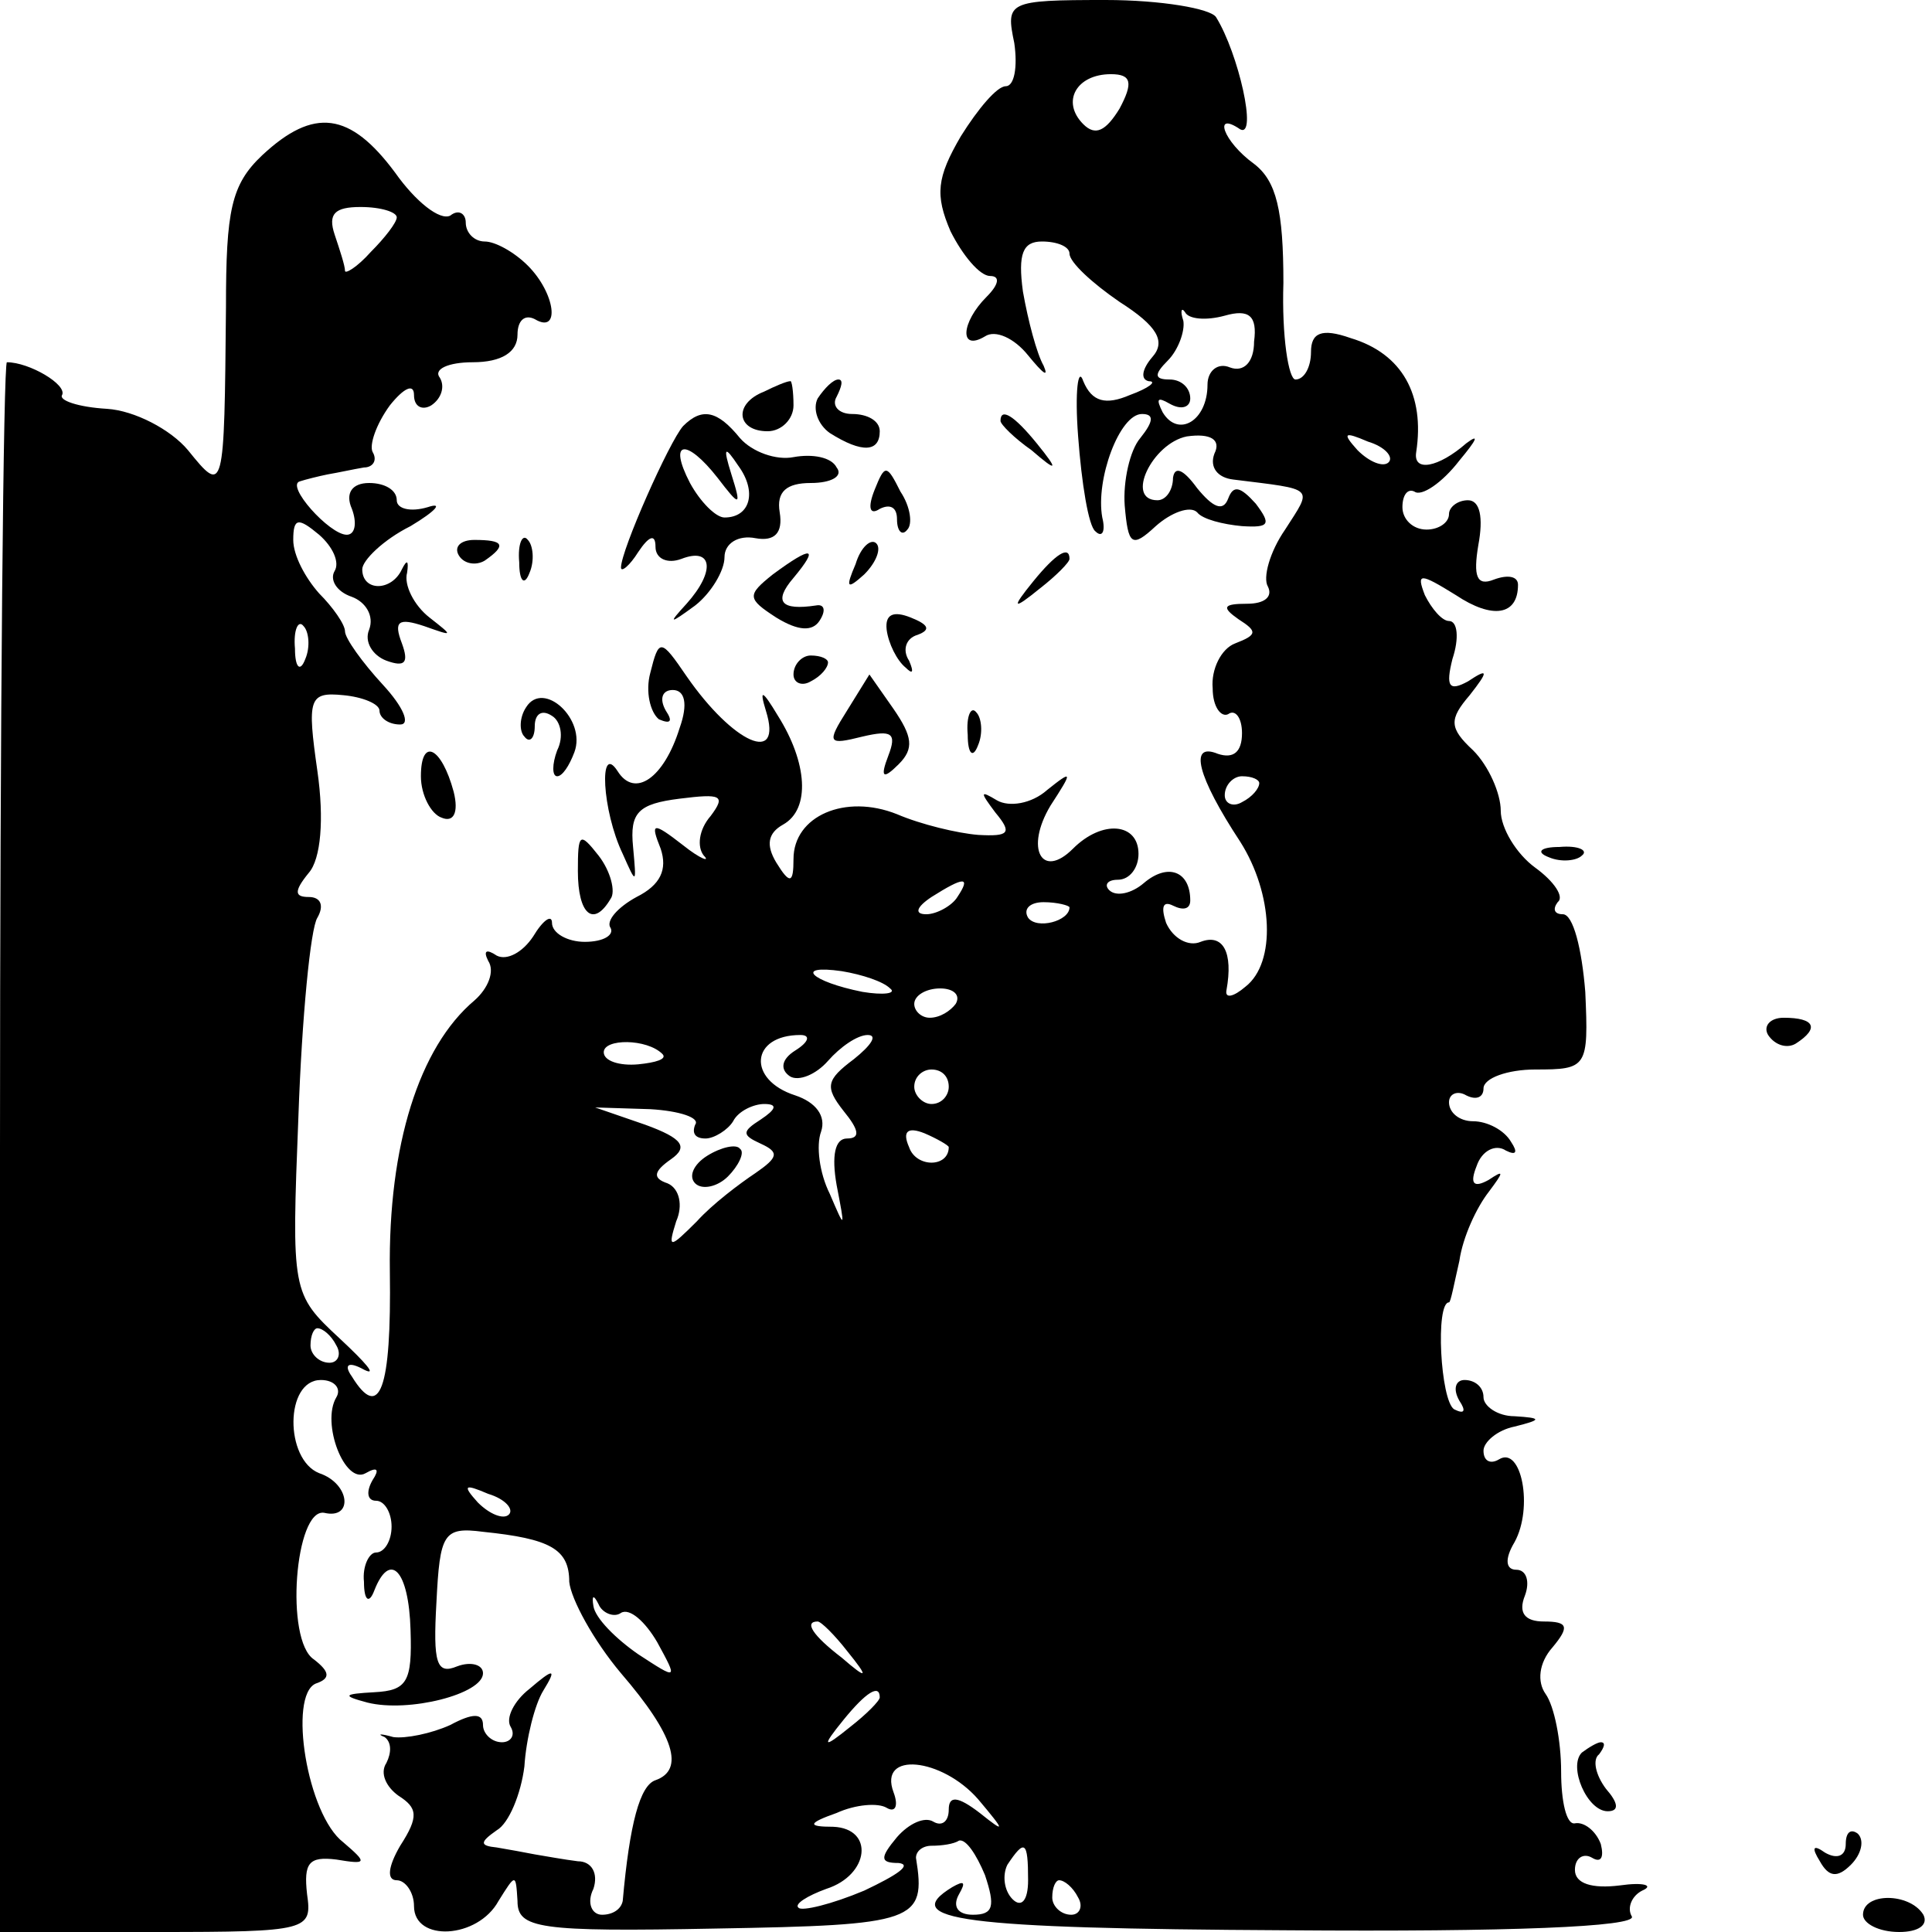
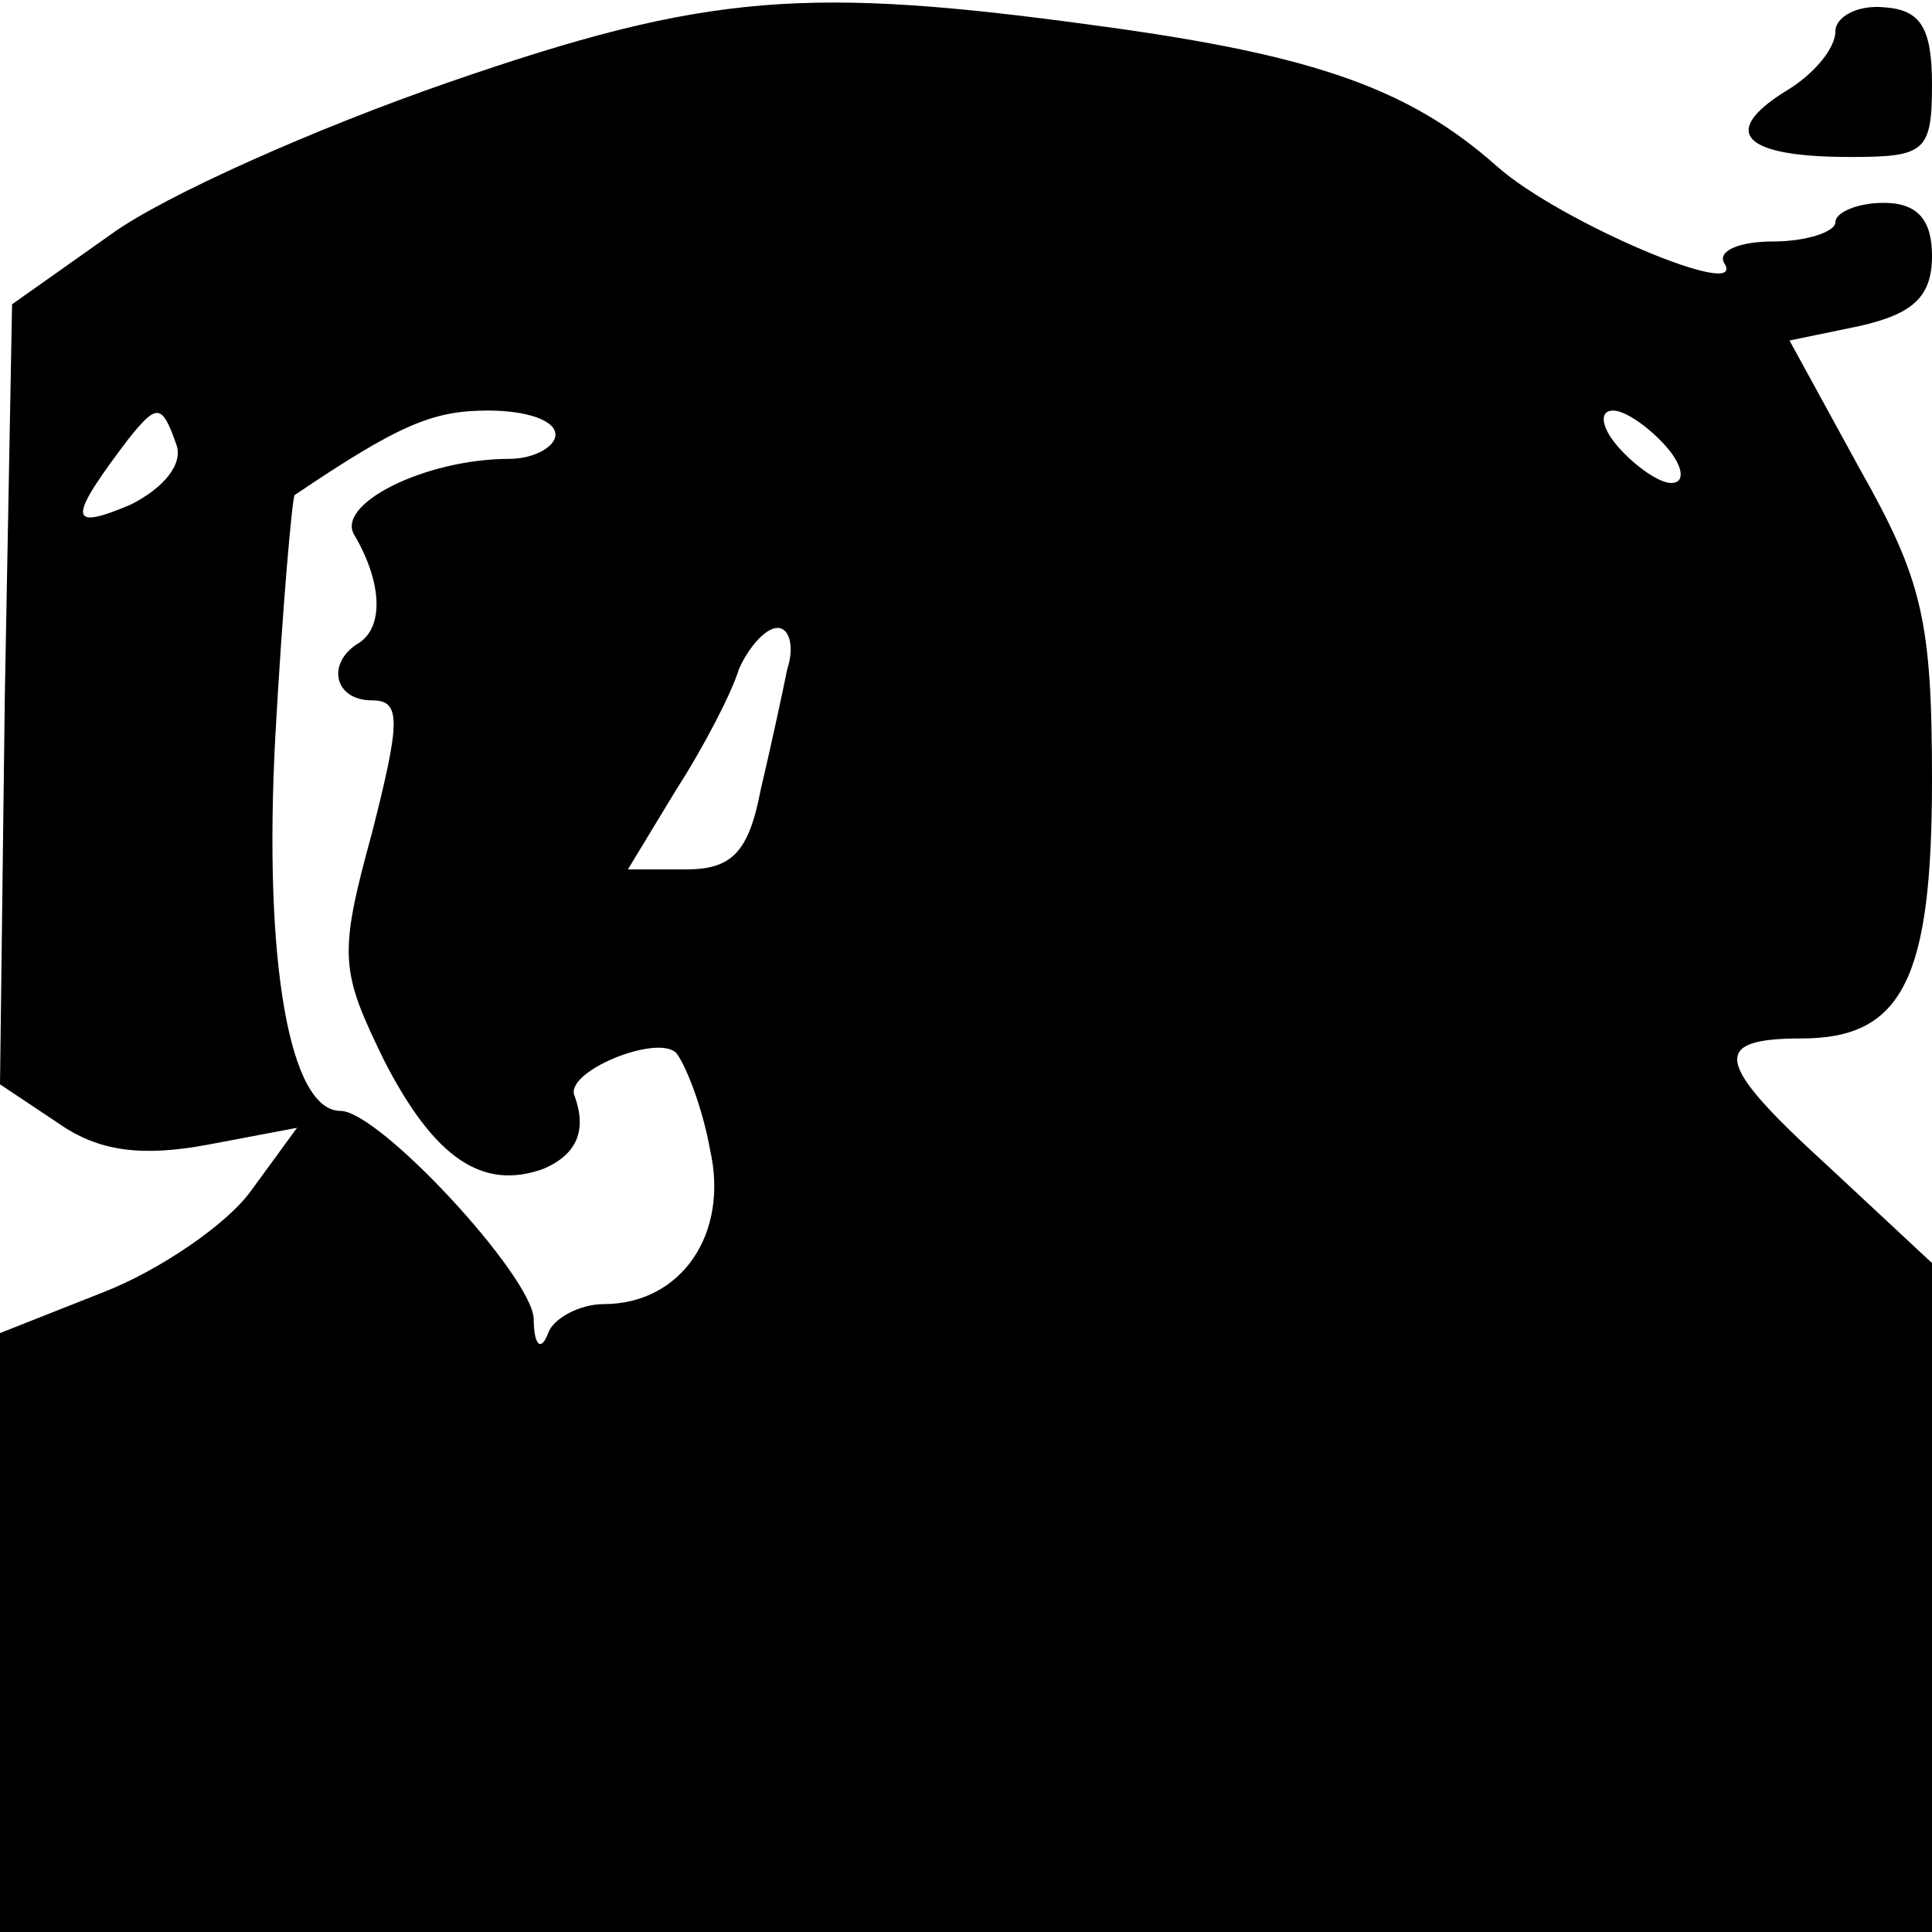
- <svg xmlns="http://www.w3.org/2000/svg" version="1.0" width="112pt" height="112pt" viewBox="0 0 112 112" preserveAspectRatio="xMidYMid meet">
-   <g transform="translate(0,112) scale(0.1,-0.1)" fill="#000000" stroke="none">
-     <path d="M588 1095 c2 -14 0 -25 -5 -25 -5 0 -16 -13 -26 -29 -14 -24 -15 -34 -6 -55 7 -14 17 -26 23 -26 6 0 5 -5 -2 -12 -15 -15 -16 -32 -1 -23 6 4 17 -1 25 -11 9 -11 12 -13 9 -6 -4 7 -9 26 -12 43 -3 22 0 29 11 29 9 0 16 -3 16 -7 0 -5 13 -17 29 -28 22 -14 27 -23 19 -32 -6 -7 -7 -13 -2 -14 5 0 0 -4 -11 -8 -14 -6 -22 -4 -27 8 -3 9 -5 -6 -3 -32 2 -27 6 -52 10 -55 4 -4 6 0 4 8 -4 22 10 60 23 60 7 0 7 -4 -1 -14 -6 -7 -10 -25 -9 -39 2 -23 4 -25 18 -12 9 8 20 12 24 8 3 -4 15 -7 26 -8 16 -1 17 1 8 13 -9 10 -13 11 -16 3 -3 -8 -9 -5 -18 6 -8 11 -13 13 -14 6 0 -7 -4 -13 -9 -13 -19 0 -3 33 17 37 14 2 20 -2 16 -10 -3 -8 2 -14 11 -15 48 -6 46 -4 30 -29 -9 -13 -13 -28 -10 -33 3 -6 -2 -10 -12 -10 -14 0 -15 -2 -5 -9 11 -7 11 -9 -2 -14 -8 -3 -14 -15 -13 -26 0 -11 5 -17 9 -15 4 3 8 -2 8 -11 0 -11 -5 -15 -14 -12 -17 7 -12 -13 13 -51 19 -30 21 -70 3 -84 -7 -6 -12 -7 -11 -2 4 22 -2 33 -15 28 -7 -3 -16 2 -20 11 -3 9 -2 13 4 10 6 -3 10 -2 10 3 0 17 -13 22 -27 10 -7 -6 -16 -8 -20 -4 -3 3 -1 6 5 6 7 0 12 7 12 15 0 18 -21 20 -38 3 -18 -18 -28 0 -13 25 13 20 13 21 -2 9 -9 -8 -22 -10 -29 -6 -10 6 -10 5 -1 -7 10 -12 8 -14 -10 -13 -12 1 -33 6 -47 12 -30 12 -60 -1 -60 -26 0 -14 -2 -15 -10 -2 -6 10 -5 17 4 22 16 9 14 36 -3 63 -9 15 -11 16 -7 3 10 -32 -19 -19 -46 20 -15 22 -16 22 -21 2 -3 -11 0 -23 5 -27 7 -3 8 -1 4 5 -4 7 -2 12 4 12 7 0 9 -8 4 -22 -9 -29 -26 -41 -36 -25 -11 17 -9 -23 3 -48 8 -18 8 -18 6 4 -2 20 3 25 27 28 24 3 27 2 18 -10 -7 -8 -8 -18 -4 -23 4 -4 -2 -2 -12 6 -18 14 -19 13 -13 -2 4 -12 0 -21 -14 -28 -11 -6 -18 -14 -15 -18 2 -4 -4 -8 -15 -8 -10 0 -19 5 -19 11 0 5 -5 2 -11 -8 -6 -9 -15 -14 -21 -11 -6 4 -8 3 -5 -3 4 -6 0 -16 -8 -23 -32 -27 -50 -84 -49 -157 1 -69 -6 -87 -22 -61 -5 7 -2 9 7 4 8 -4 1 4 -14 18 -28 26 -28 27 -24 129 2 57 7 109 11 115 4 7 2 12 -5 12 -8 0 -9 3 0 14 7 8 9 31 5 59 -6 42 -5 46 15 44 11 -1 21 -5 21 -9 0 -4 5 -8 12 -8 6 0 2 10 -10 23 -12 13 -22 27 -22 31 0 4 -7 14 -15 22 -8 9 -15 22 -15 31 0 13 3 13 15 3 8 -7 12 -16 9 -21 -3 -5 1 -12 10 -15 8 -3 13 -11 10 -19 -3 -7 2 -15 10 -18 11 -4 13 -1 9 10 -5 13 -2 15 13 10 17 -6 17 -6 3 5 -9 7 -15 19 -13 26 1 7 0 8 -3 2 -6 -13 -23 -13 -23 0 0 5 12 17 28 25 15 9 19 14 10 11 -10 -3 -18 -1 -18 4 0 6 -7 10 -16 10 -10 0 -14 -6 -10 -15 3 -8 2 -15 -3 -15 -10 0 -36 29 -27 31 3 1 11 3 16 4 6 1 15 3 21 4 5 0 8 4 5 9 -2 4 2 16 10 27 8 10 14 13 14 6 0 -7 5 -9 10 -6 6 4 8 11 5 16 -4 5 5 9 19 9 17 0 26 6 26 16 0 8 4 12 10 9 15 -9 12 15 -4 31 -8 8 -19 14 -25 14 -6 0 -11 5 -11 11 0 5 -4 8 -9 4 -6 -3 -20 8 -32 25 -26 35 -47 38 -77 10 -18 -17 -21 -32 -21 -88 -1 -108 -1 -109 -22 -83 -10 12 -31 23 -47 24 -17 1 -28 5 -26 8 3 6 -19 19 -32 19 -2 0 -4 -205 -4 -455 l0 -455 91 0 c88 0 90 1 87 22 -2 18 1 22 17 20 18 -3 18 -2 4 10 -21 16 -32 85 -16 92 9 3 8 7 -1 14 -17 11 -11 88 6 85 17 -4 15 17 -3 23 -20 8 -20 54 1 54 8 0 12 -5 9 -10 -9 -15 5 -51 17 -44 7 4 8 2 4 -4 -4 -7 -3 -12 2 -12 5 0 9 -7 9 -15 0 -8 -4 -15 -9 -15 -4 0 -8 -8 -7 -17 0 -11 3 -13 6 -5 9 23 20 12 21 -23 1 -30 -2 -35 -21 -36 -18 -1 -19 -2 -4 -6 24 -6 67 5 67 17 0 5 -7 7 -15 4 -12 -5 -14 2 -12 37 2 40 4 44 27 41 39 -4 50 -10 50 -29 1 -10 14 -34 30 -53 31 -36 37 -56 20 -62 -9 -3 -15 -25 -19 -70 -1 -5 -6 -8 -12 -8 -6 0 -9 7 -5 15 3 9 -1 16 -9 16 -8 1 -19 3 -25 4 -5 1 -16 3 -22 4 -10 1 -10 3 0 10 7 4 14 21 16 37 1 16 6 36 11 44 8 13 6 13 -8 1 -9 -7 -14 -17 -11 -22 3 -5 0 -9 -5 -9 -6 0 -11 5 -11 10 0 7 -6 7 -19 0 -11 -5 -26 -8 -33 -7 -7 2 -10 2 -5 0 4 -3 4 -9 1 -15 -4 -6 0 -14 7 -19 11 -7 12 -12 1 -29 -7 -12 -8 -20 -2 -20 5 0 10 -7 10 -15 0 -21 37 -19 49 3 10 16 10 16 11 0 0 -16 12 -18 115 -16 116 2 122 4 116 41 0 4 4 7 9 7 6 0 13 1 16 3 4 1 10 -8 15 -20 6 -18 5 -23 -7 -23 -9 0 -12 5 -8 12 4 7 3 8 -4 4 -31 -19 4 -24 194 -25 129 -1 203 2 200 8 -3 5 0 12 6 15 7 3 1 5 -13 3 -16 -2 -26 1 -26 9 0 7 5 10 10 7 5 -3 7 0 5 8 -3 8 -10 13 -15 12 -5 -1 -8 13 -8 30 0 18 -4 38 -9 45 -5 7 -4 18 4 27 10 12 9 15 -5 15 -11 0 -15 5 -11 15 3 8 1 15 -5 15 -6 0 -7 6 -1 16 11 20 4 56 -9 48 -5 -3 -9 -1 -9 5 0 5 8 12 18 14 16 4 16 5 0 6 -10 0 -18 6 -18 11 0 6 -5 10 -11 10 -5 0 -7 -5 -3 -12 4 -6 3 -8 -3 -5 -8 5 -11 62 -3 62 1 0 3 11 6 24 2 14 10 31 17 40 9 12 9 13 0 7 -9 -5 -11 -2 -7 8 3 9 11 13 17 9 6 -3 7 -1 3 5 -4 7 -14 12 -22 12 -8 0 -14 5 -14 11 0 5 5 7 10 4 6 -3 10 -1 10 4 0 6 14 11 30 11 30 0 31 1 29 45 -2 25 -7 45 -13 45 -5 0 -6 3 -3 7 4 3 -2 12 -13 20 -11 8 -20 23 -20 33 0 10 -7 26 -16 35 -14 13 -14 18 -2 32 11 14 11 16 -1 8 -11 -6 -13 -3 -9 13 4 12 3 22 -2 22 -4 0 -10 7 -14 15 -5 13 -3 13 18 0 21 -14 36 -12 36 6 0 5 -6 6 -14 3 -10 -4 -12 2 -9 20 3 16 1 26 -6 26 -6 0 -11 -4 -11 -8 0 -5 -6 -9 -13 -9 -8 0 -14 6 -14 13 0 7 3 11 7 9 4 -3 16 5 26 18 10 12 12 16 4 10 -16 -14 -31 -17 -29 -5 5 33 -8 57 -38 66 -17 6 -23 3 -23 -8 0 -9 -4 -16 -9 -16 -4 0 -8 25 -7 56 0 42 -4 59 -17 69 -18 13 -24 31 -8 20 10 -5 -1 44 -14 65 -3 5 -32 10 -64 10 -57 0 -58 -1 -53 -25z m61 -38 c-8 -13 -14 -16 -21 -9 -13 13 -4 29 16 29 12 0 13 -5 5 -20z m-419 -63 c0 -3 -7 -12 -15 -20 -8 -9 -15 -13 -15 -11 0 3 -3 12 -6 21 -4 12 0 16 15 16 12 0 21 -3 21 -6z m480 -57 c14 4 19 0 17 -15 0 -12 -6 -18 -14 -15 -7 3 -13 -2 -13 -10 0 -21 -17 -31 -26 -16 -4 8 -3 9 4 5 7 -4 12 -2 12 3 0 6 -5 11 -12 11 -9 0 -9 3 -1 11 6 6 10 17 9 23 -2 6 -1 8 1 5 2 -4 12 -5 23 -2z m95 -85 c-3 -3 -11 0 -18 7 -9 10 -8 11 6 5 10 -3 15 -9 12 -12z m-628 -114 c-3 -8 -6 -5 -6 6 -1 11 2 17 5 13 3 -3 4 -12 1 -19z m553 -72 c0 -3 -4 -8 -10 -11 -5 -3 -10 -1 -10 4 0 6 5 11 10 11 6 0 10 -2 10 -4z m-175 -66 c-3 -5 -12 -10 -18 -10 -7 0 -6 4 3 10 19 12 23 12 15 0z m65 -6 c0 -8 -19 -13 -24 -6 -3 5 1 9 9 9 8 0 15 -2 15 -3z m-104 -47 c4 -3 -4 -4 -16 -2 -30 6 -40 16 -12 12 12 -2 24 -6 28 -10z m38 -9 c-3 -4 -9 -8 -15 -8 -5 0 -9 4 -9 8 0 5 7 9 15 9 8 0 12 -4 9 -9z m-170 -29 c3 -3 -4 -5 -14 -6 -11 -1 -20 2 -20 7 0 8 25 8 34 -1z m77 2 c-8 -5 -9 -11 -3 -15 5 -3 15 1 22 9 7 8 17 15 23 15 6 0 2 -6 -8 -14 -16 -12 -17 -16 -6 -30 9 -11 10 -16 2 -16 -7 0 -9 -10 -6 -27 5 -26 5 -26 -4 -5 -6 12 -8 28 -5 36 3 9 -3 17 -15 21 -28 9 -26 35 3 35 6 0 5 -4 -3 -9z m89 -21 c0 -5 -4 -10 -10 -10 -5 0 -10 5 -10 10 0 6 5 10 10 10 6 0 10 -4 10 -10z m-147 -22 c-2 -5 0 -8 6 -8 5 0 13 5 16 10 3 6 12 10 18 10 8 0 7 -3 -2 -9 -11 -7 -11 -9 0 -14 11 -5 10 -8 -3 -17 -9 -6 -25 -18 -34 -28 -16 -16 -17 -16 -12 0 4 9 2 19 -5 22 -9 3 -8 7 2 14 10 7 7 12 -15 20 l-29 10 32 -1 c17 -1 29 -5 26 -9z m147 -13 c0 -12 -19 -12 -23 0 -4 9 -1 12 9 8 7 -3 14 -7 14 -8z m-355 -115 c3 -5 1 -10 -4 -10 -6 0 -11 5 -11 10 0 6 2 10 4 10 3 0 8 -4 11 -10z m100 -98 c-3 -3 -11 0 -18 7 -9 10 -8 11 6 5 10 -3 15 -9 12 -12z m65 -57 c5 3 14 -5 21 -17 12 -22 12 -22 -11 -7 -13 9 -25 21 -26 28 -1 6 0 7 3 1 2 -5 9 -8 13 -5z m131 -22 c13 -16 12 -17 -3 -4 -17 13 -22 21 -14 21 2 0 10 -8 17 -17z m19 -27 c0 -2 -8 -10 -17 -17 -16 -13 -17 -12 -4 4 13 16 21 21 21 13z m57 -59 c16 -19 16 -20 1 -8 -13 10 -18 10 -18 2 0 -7 -4 -10 -9 -7 -5 3 -14 -1 -21 -9 -10 -12 -10 -15 1 -15 8 -1 -1 -7 -20 -16 -19 -8 -36 -12 -38 -10 -3 2 5 7 16 11 25 8 28 35 4 36 -15 0 -15 2 2 8 11 5 24 6 29 3 5 -3 7 1 4 9 -9 24 28 20 49 -4z m29 -47 c0 -12 -4 -16 -9 -11 -5 5 -6 14 -3 20 10 15 12 14 12 -9z m29 -10 c3 -5 1 -10 -4 -10 -6 0 -11 5 -11 10 0 6 2 10 4 10 3 0 8 -4 11 -10z" />
-     <path d="M410 450 c-8 -5 -11 -12 -7 -16 4 -4 13 -2 19 4 6 6 10 14 7 16 -2 3 -11 1 -19 -4z" />
-     <path d="M443 893 c-18 -7 -16 -23 2 -23 8 0 15 7 15 15 0 8 -1 15 -2 14 -2 0 -9 -3 -15 -6z" />
-     <path d="M474 889 c-3 -6 0 -15 7 -20 19 -12 29 -11 29 1 0 6 -7 10 -16 10 -8 0 -12 5 -9 10 3 6 4 10 1 10 -3 0 -8 -5 -12 -11z" />
-     <path d="M396 873 c-8 -9 -36 -72 -36 -82 0 -3 5 1 10 9 6 9 10 11 10 3 0 -7 7 -10 15 -7 18 7 20 -7 3 -26 -11 -12 -10 -12 5 -1 9 7 17 20 17 28 0 8 8 13 18 11 11 -2 16 3 14 15 -2 12 4 17 18 17 12 0 19 4 15 9 -3 6 -14 8 -25 6 -10 -2 -24 3 -31 11 -13 16 -22 18 -33 7z m20 -30 c13 -17 14 -17 8 2 -5 16 -4 17 4 5 11 -15 7 -30 -8 -30 -5 0 -14 9 -20 20 -13 25 -2 26 16 3z" />
-     <path d="M580 876 c0 -2 8 -10 18 -17 15 -13 16 -12 3 4 -13 16 -21 21 -21 13z" />
-     <path d="M507 836 c-4 -10 -3 -15 3 -11 6 3 10 1 10 -6 0 -7 3 -10 6 -6 3 3 2 13 -4 22 -8 16 -9 16 -15 1z" />
-     <path d="M266 798 c3 -5 10 -6 15 -3 13 9 11 12 -6 12 -8 0 -12 -4 -9 -9z" />
-     <path d="M301 794 c0 -11 3 -14 6 -6 3 7 2 16 -1 19 -3 4 -6 -2 -5 -13z" />
-     <path d="M496 793 c-6 -14 -5 -15 5 -6 7 7 10 15 7 18 -3 3 -9 -2 -12 -12z" />
-     <path d="M448 787 c-15 -12 -15 -14 2 -25 13 -8 21 -8 25 -2 4 6 3 10 -2 9 -20 -3 -25 2 -13 16 15 18 11 19 -12 2z" />
-     <path d="M599 783 c-13 -16 -12 -17 4 -4 9 7 17 15 17 17 0 8 -8 3 -21 -13z" />
-     <path d="M514 755 c1 -8 6 -18 11 -22 4 -4 5 -3 2 4 -4 6 -2 13 5 15 8 3 6 6 -4 10 -10 4 -15 2 -14 -7z" />
-     <path d="M460 729 c0 -5 5 -7 10 -4 6 3 10 8 10 11 0 2 -4 4 -10 4 -5 0 -10 -5 -10 -11z" />
-     <path d="M491 708 c-12 -19 -11 -20 9 -15 17 4 20 2 15 -11 -5 -13 -3 -14 6 -5 9 9 8 16 -3 32 l-14 20 -13 -21z" />
-     <path d="M305 710 c-4 -6 -4 -14 -1 -17 3 -4 6 -1 6 6 0 7 4 10 10 6 5 -3 7 -12 3 -20 -3 -8 -3 -15 0 -15 3 0 7 6 10 14 7 19 -18 42 -28 26z" />
-     <path d="M561 694 c0 -11 3 -14 6 -6 3 7 2 16 -1 19 -3 4 -6 -2 -5 -13z" />
-     <path d="M244 670 c0 -11 6 -22 12 -24 7 -3 10 3 7 15 -7 26 -19 32 -19 9z" />
-     <path d="M335 615 c0 -25 9 -33 19 -16 3 4 0 16 -7 25 -11 14 -12 13 -12 -9z" />
-     <path d="M898 623 c7 -3 16 -2 19 1 4 3 -2 6 -13 5 -11 0 -14 -3 -6 -6z" />
-     <path d="M1025 520 c4 -6 11 -8 16 -5 14 9 11 15 -7 15 -8 0 -12 -5 -9 -10z" />
-     <path d="M917 104 c-8 -8 3 -34 15 -34 7 0 6 5 -1 13 -6 8 -8 17 -4 20 3 4 4 7 1 7 -2 0 -7 -3 -11 -6z" />
-     <path d="M1070 51 c0 -7 -5 -9 -12 -5 -7 5 -8 3 -3 -5 5 -9 10 -10 18 -2 6 6 8 14 4 18 -4 3 -7 1 -7 -6z" />
-     <path d="M1080 10 c0 -5 9 -10 21 -10 11 0 17 4 14 10 -8 13 -35 13 -35 0z" />
+ <svg xmlns="http://www.w3.org/2000/svg" version="1.0" width="80pt" height="80pt" viewBox="0 0 80 80" preserveAspectRatio="xMidYMid meet">
+   <g transform="translate(0,80) scale(0.1,-0.1)" fill="#000000" stroke="none">
+     <path d="M186 766 c-55 -19 -118 -47 -140 -63 l-41 -29 -3 -162 -2 -161 24 -16 c17 -12 35 -14 62 -9 l37 7 -19 -26 c-10 -14 -38 -33 -61 -42 l-43 -17 0 -124 0 -124 400 0 400 0 0 139 0 138 -44 41 c-46 42 -48 52 -10 52 42 0 54 25 54 107 0 66 -4 83 -30 129 l-29 53 29 6 c22 5 30 12 30 29 0 15 -6 22 -20 22 -11 0 -20 -4 -20 -8 0 -4 -12 -8 -26 -8 -14 0 -23 -4 -20 -9 10 -16 -68 17 -94 40 -36 32 -75 46 -163 58 -123 17 -164 14 -271 -23z m-113 -150 c3 -8 -5 -18 -19 -25 -26 -11 -26 -6 -1 27 12 15 14 15 20 -2z m157 4 c0 -5 -9 -10 -19 -10 -35 0 -73 -19 -64 -32 11 -19 12 -37 2 -44 -14 -8 -11 -24 5 -24 12 0 12 -8 0 -55 -14 -51 -13 -57 5 -94 21 -41 41 -54 66 -45 14 6 18 16 13 30 -5 10 34 26 42 18 4 -5 11 -23 14 -40 8 -35 -12 -64 -44 -64 -10 0 -21 -6 -23 -12 -3 -8 -6 -5 -6 6 -1 18 -64 86 -80 86 -21 0 -32 61 -27 155 3 54 7 99 8 100 43 29 57 35 80 35 16 0 28 -4 28 -10z m460 -5 c7 -8 8 -15 2 -15 -5 0 -15 7 -22 15 -7 8 -8 15 -2 15 5 0 15 -7 22 -15z m-364 -92 c-2 -10 -7 -33 -11 -50 -5 -26 -12 -33 -31 -33 l-24 0 20 33 c11 17 23 40 26 50 4 9 11 17 16 17 5 0 7 -8 4 -17z" />
+     <path d="M760 787 c0 -7 -9 -18 -21 -25 -27 -17 -17 -27 27 -27 31 0 34 2 34 30 0 24 -5 31 -20 32 -11 1 -20 -4 -20 -10z" />
  </g>
</svg>
